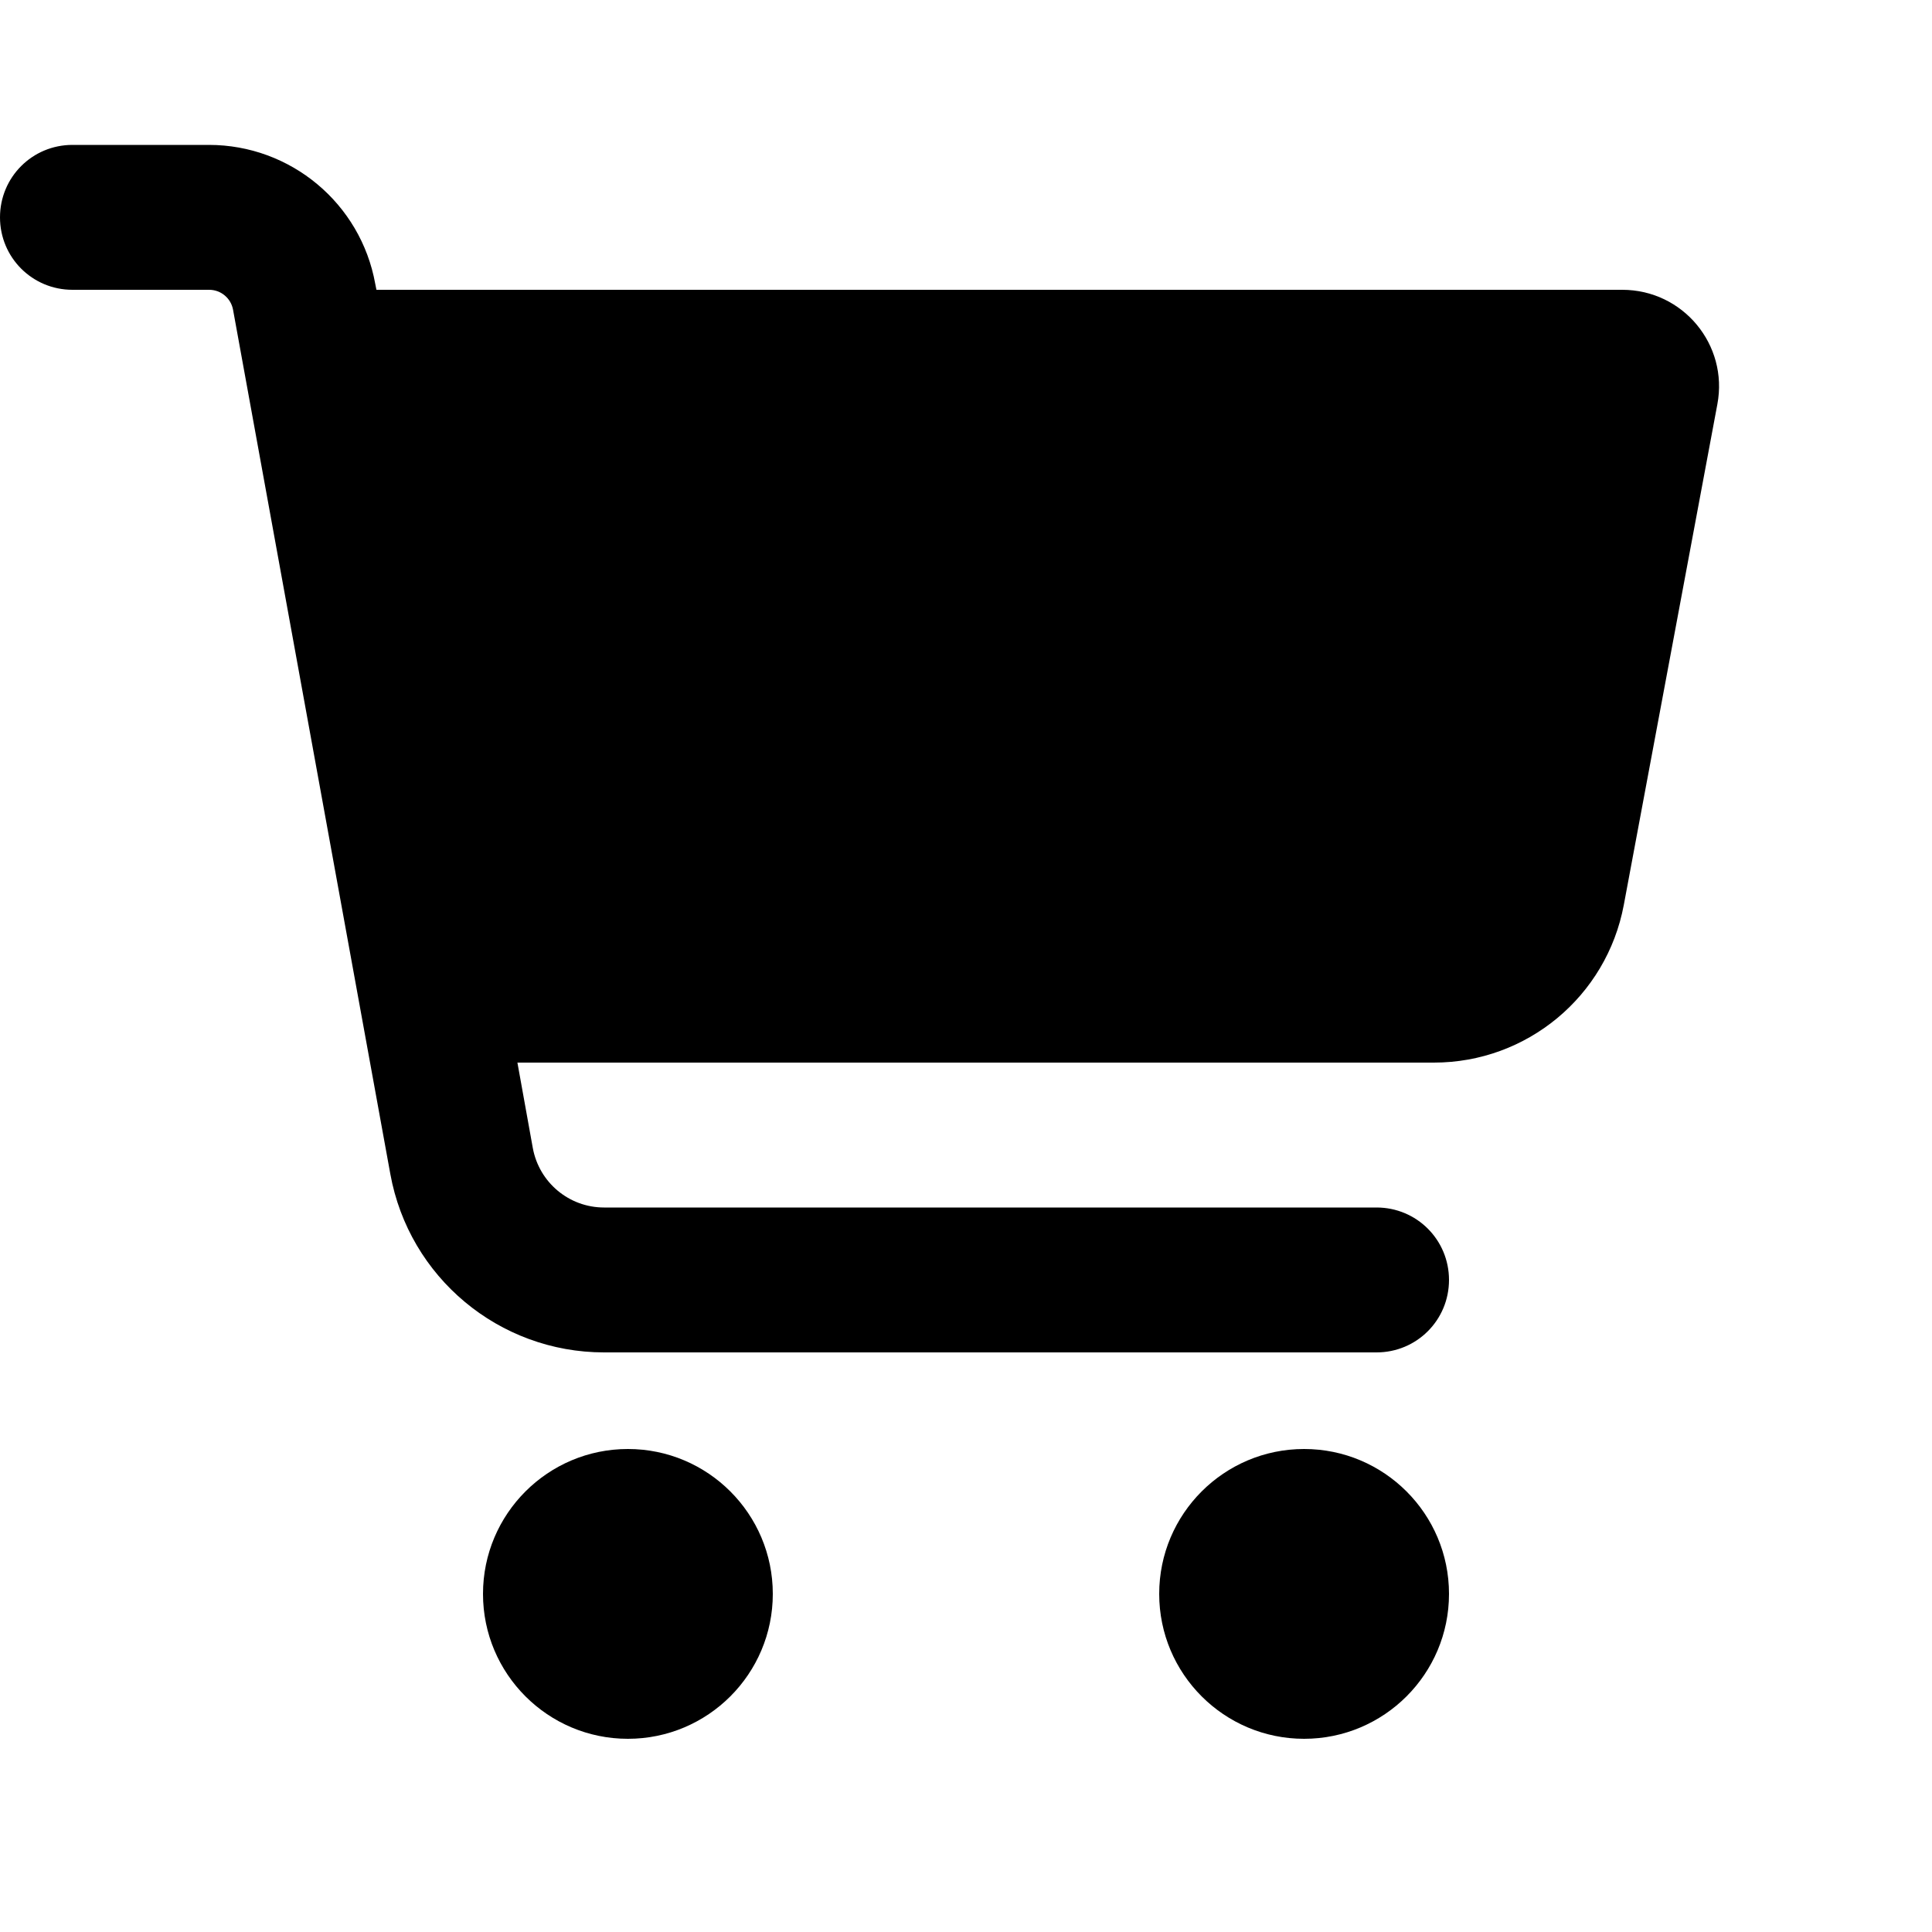
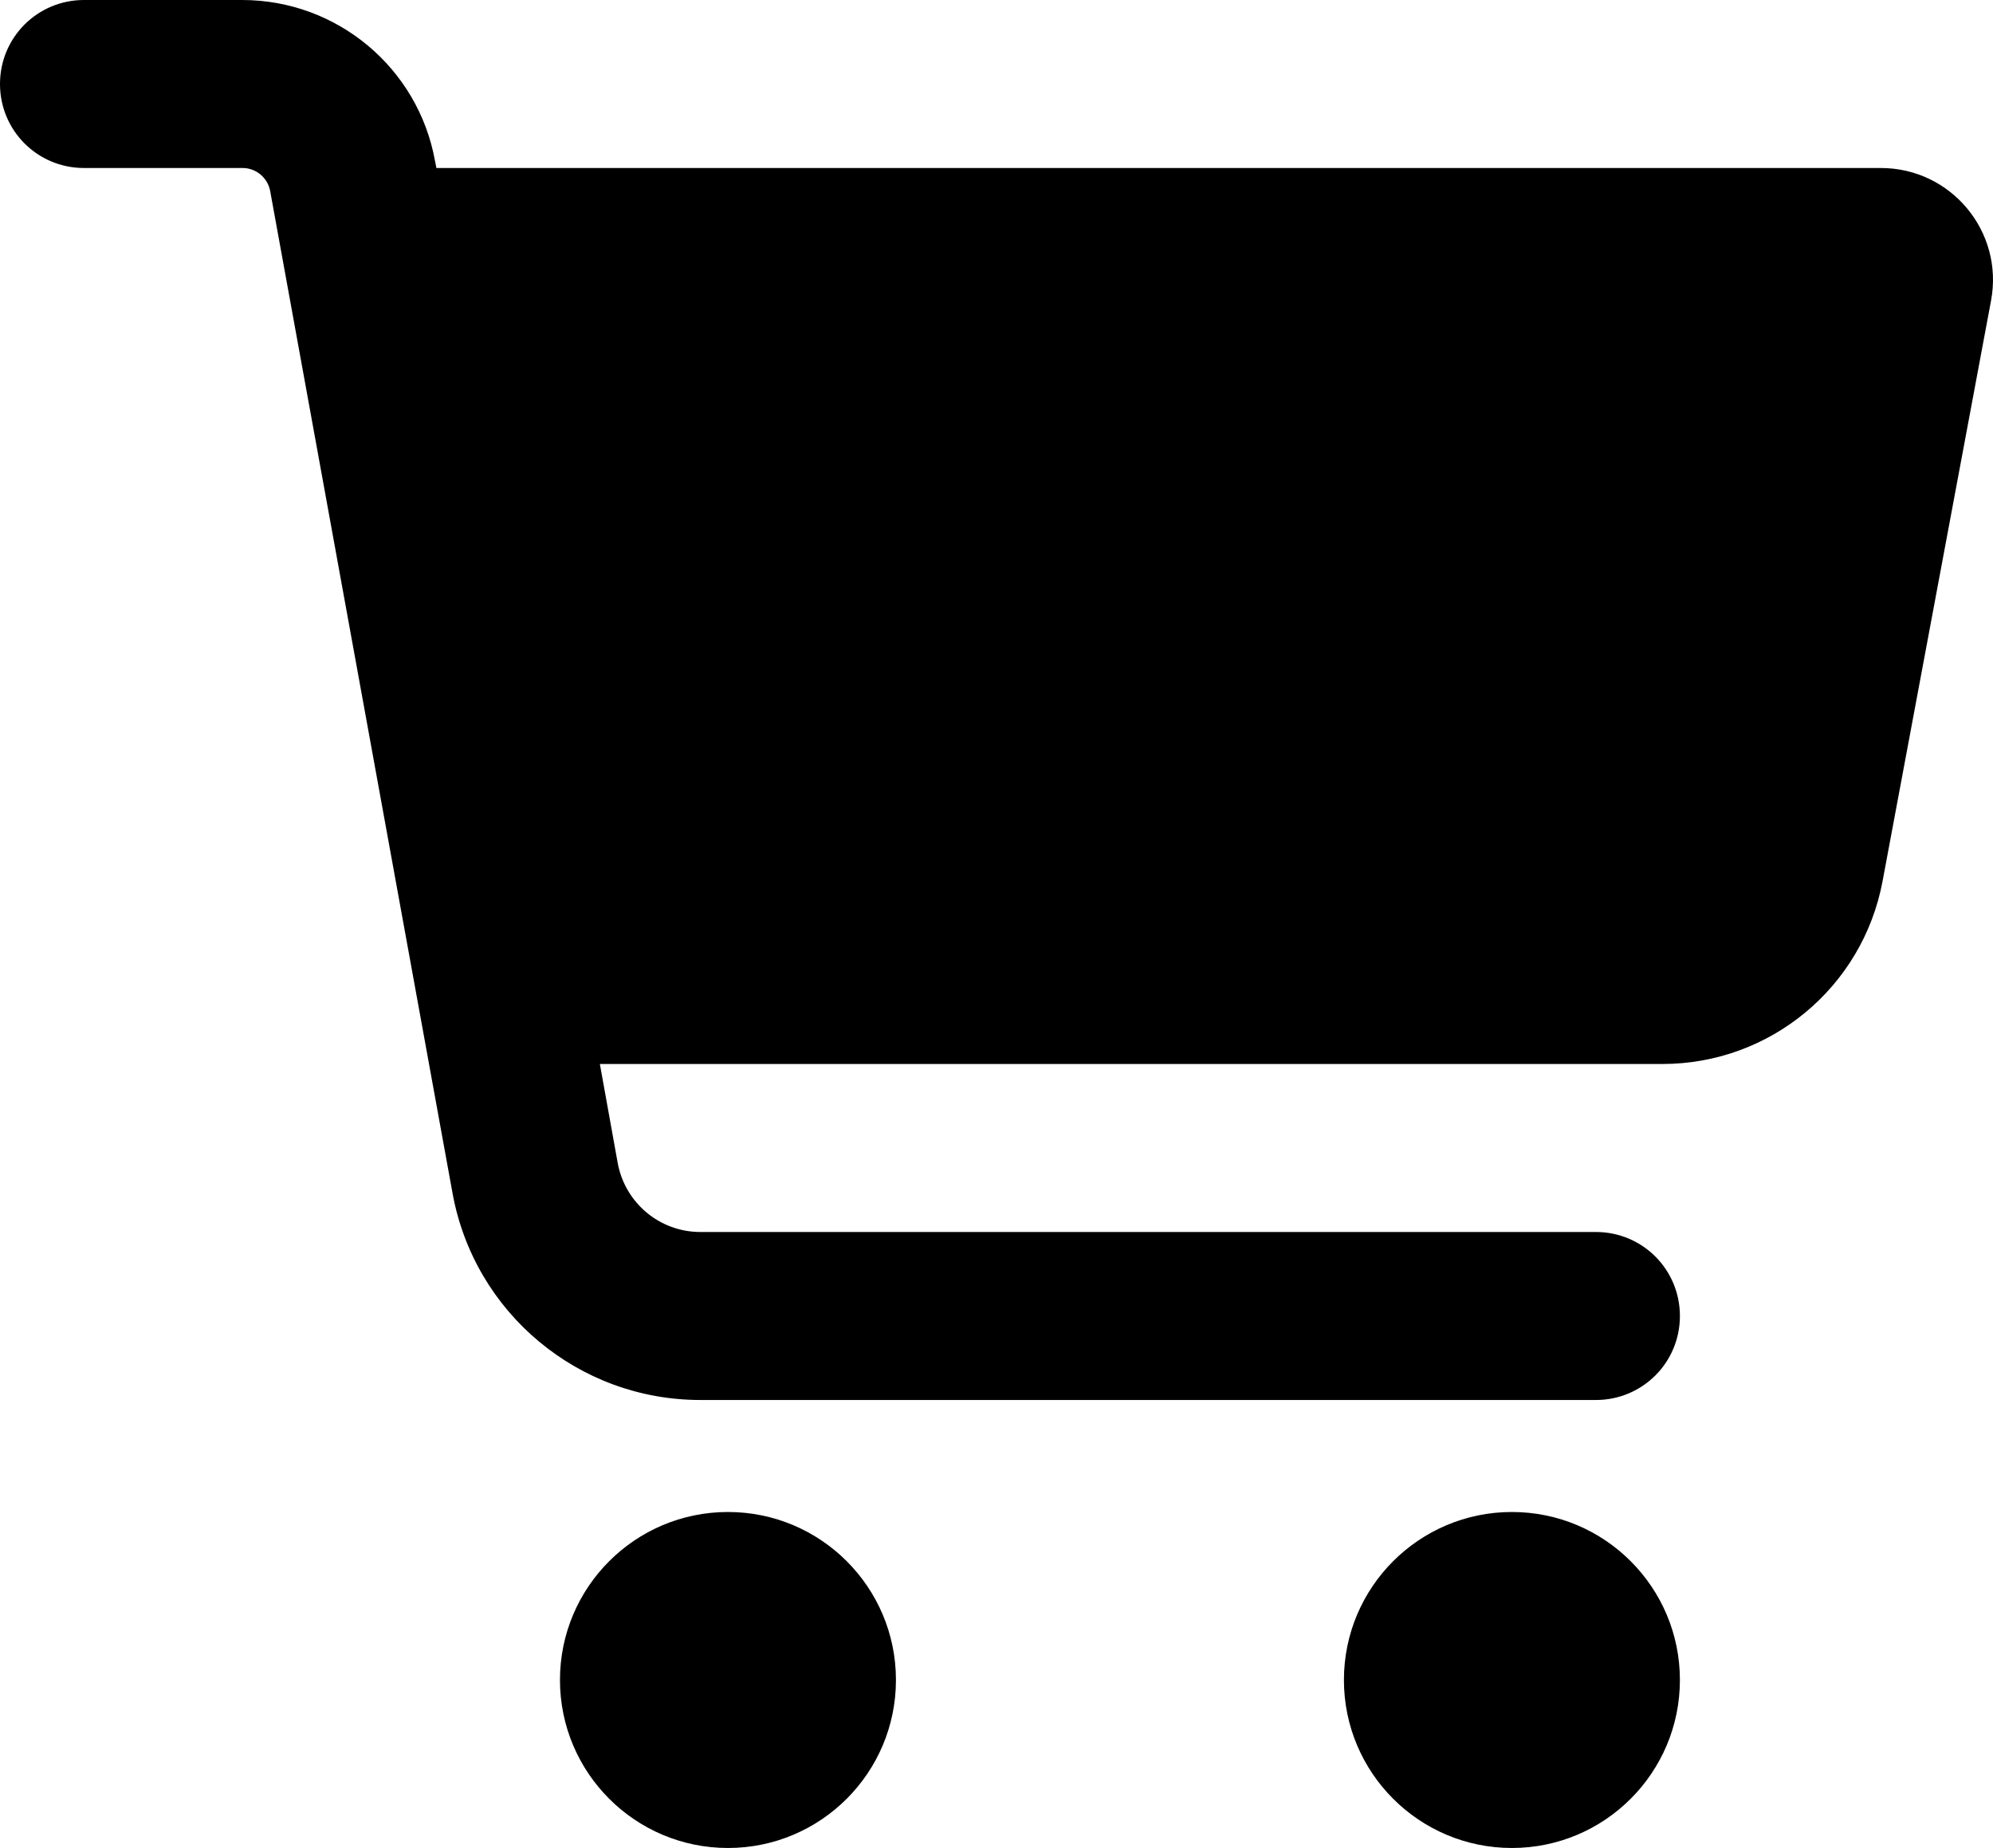
- <svg xmlns="http://www.w3.org/2000/svg" viewBox="0 0 640 640">
-   <path d="M24 48C10.7 48 0 58.7 0 72C0 85.3 10.7 96 24 96L69.3 96C73.2 96 76.5 98.8 77.2 102.6L129.3 388.9C135.5 423.1 165.3 448 200.1 448L456 448C469.3 448 480 437.3 480 424C480 410.7 469.3 400 456 400L200.1 400C188.5 400 178.6 391.7 176.5 380.3L171.4 352L475 352C505.8 352 532.2 330.1 537.9 299.8L568.9 133.9C572.6 114.2 557.5 96 537.4 96L124.7 96L124.3 94C119.5 67.4 96.3 48 69.2 48L24 48zM208 576C234.5 576 256 554.5 256 528C256 501.5 234.5 480 208 480C181.5 480 160 501.5 160 528C160 554.5 181.5 576 208 576zM432 576C458.5 576 480 554.5 480 528C480 501.5 458.5 480 432 480C405.5 480 384 501.5 384 528C384 554.5 405.5 576 432 576z" />
+ <svg xmlns="http://www.w3.org/2000/svg" viewBox="0 0 569.46 528">
+   <path d="M 24 0 C 10.7 0 0 10.7 0 24 C 0 37.3 10.7 48 24 48 L 69.3 48 C 73.2 48 76.5 50.8 77.2 54.6 L 129.3 340.9 C 135.5 375.1 165.3 400 200.1 400 L 456 400 C 469.3 400 480 389.3 480 376 C 480 362.7 469.3 352 456 352 L 200.1 352 C 188.5 352 178.6 343.7 176.5 332.3 L 171.4 304 L 475 304 C 505.8 304 532.2 282.1 537.9 251.8 L 568.9 85.9 C 572.6 66.2 557.5 48 537.4 48 L 124.7 48 L 124.3 46 C 119.5 19.4 96.3 0 69.2 0 Z M 208 528 C 234.5 528 256 506.5 256 480 C 256 453.5 234.5 432 208 432 C 181.5 432 160 453.5 160 480 C 160 506.5 181.5 528 208 528 Z M 432 528 C 458.5 528 480 506.5 480 480 C 480 453.5 458.5 432 432 432 C 405.5 432 384 453.5 384 480 C 384 506.5 405.5 528 432 528 Z" />
</svg>
